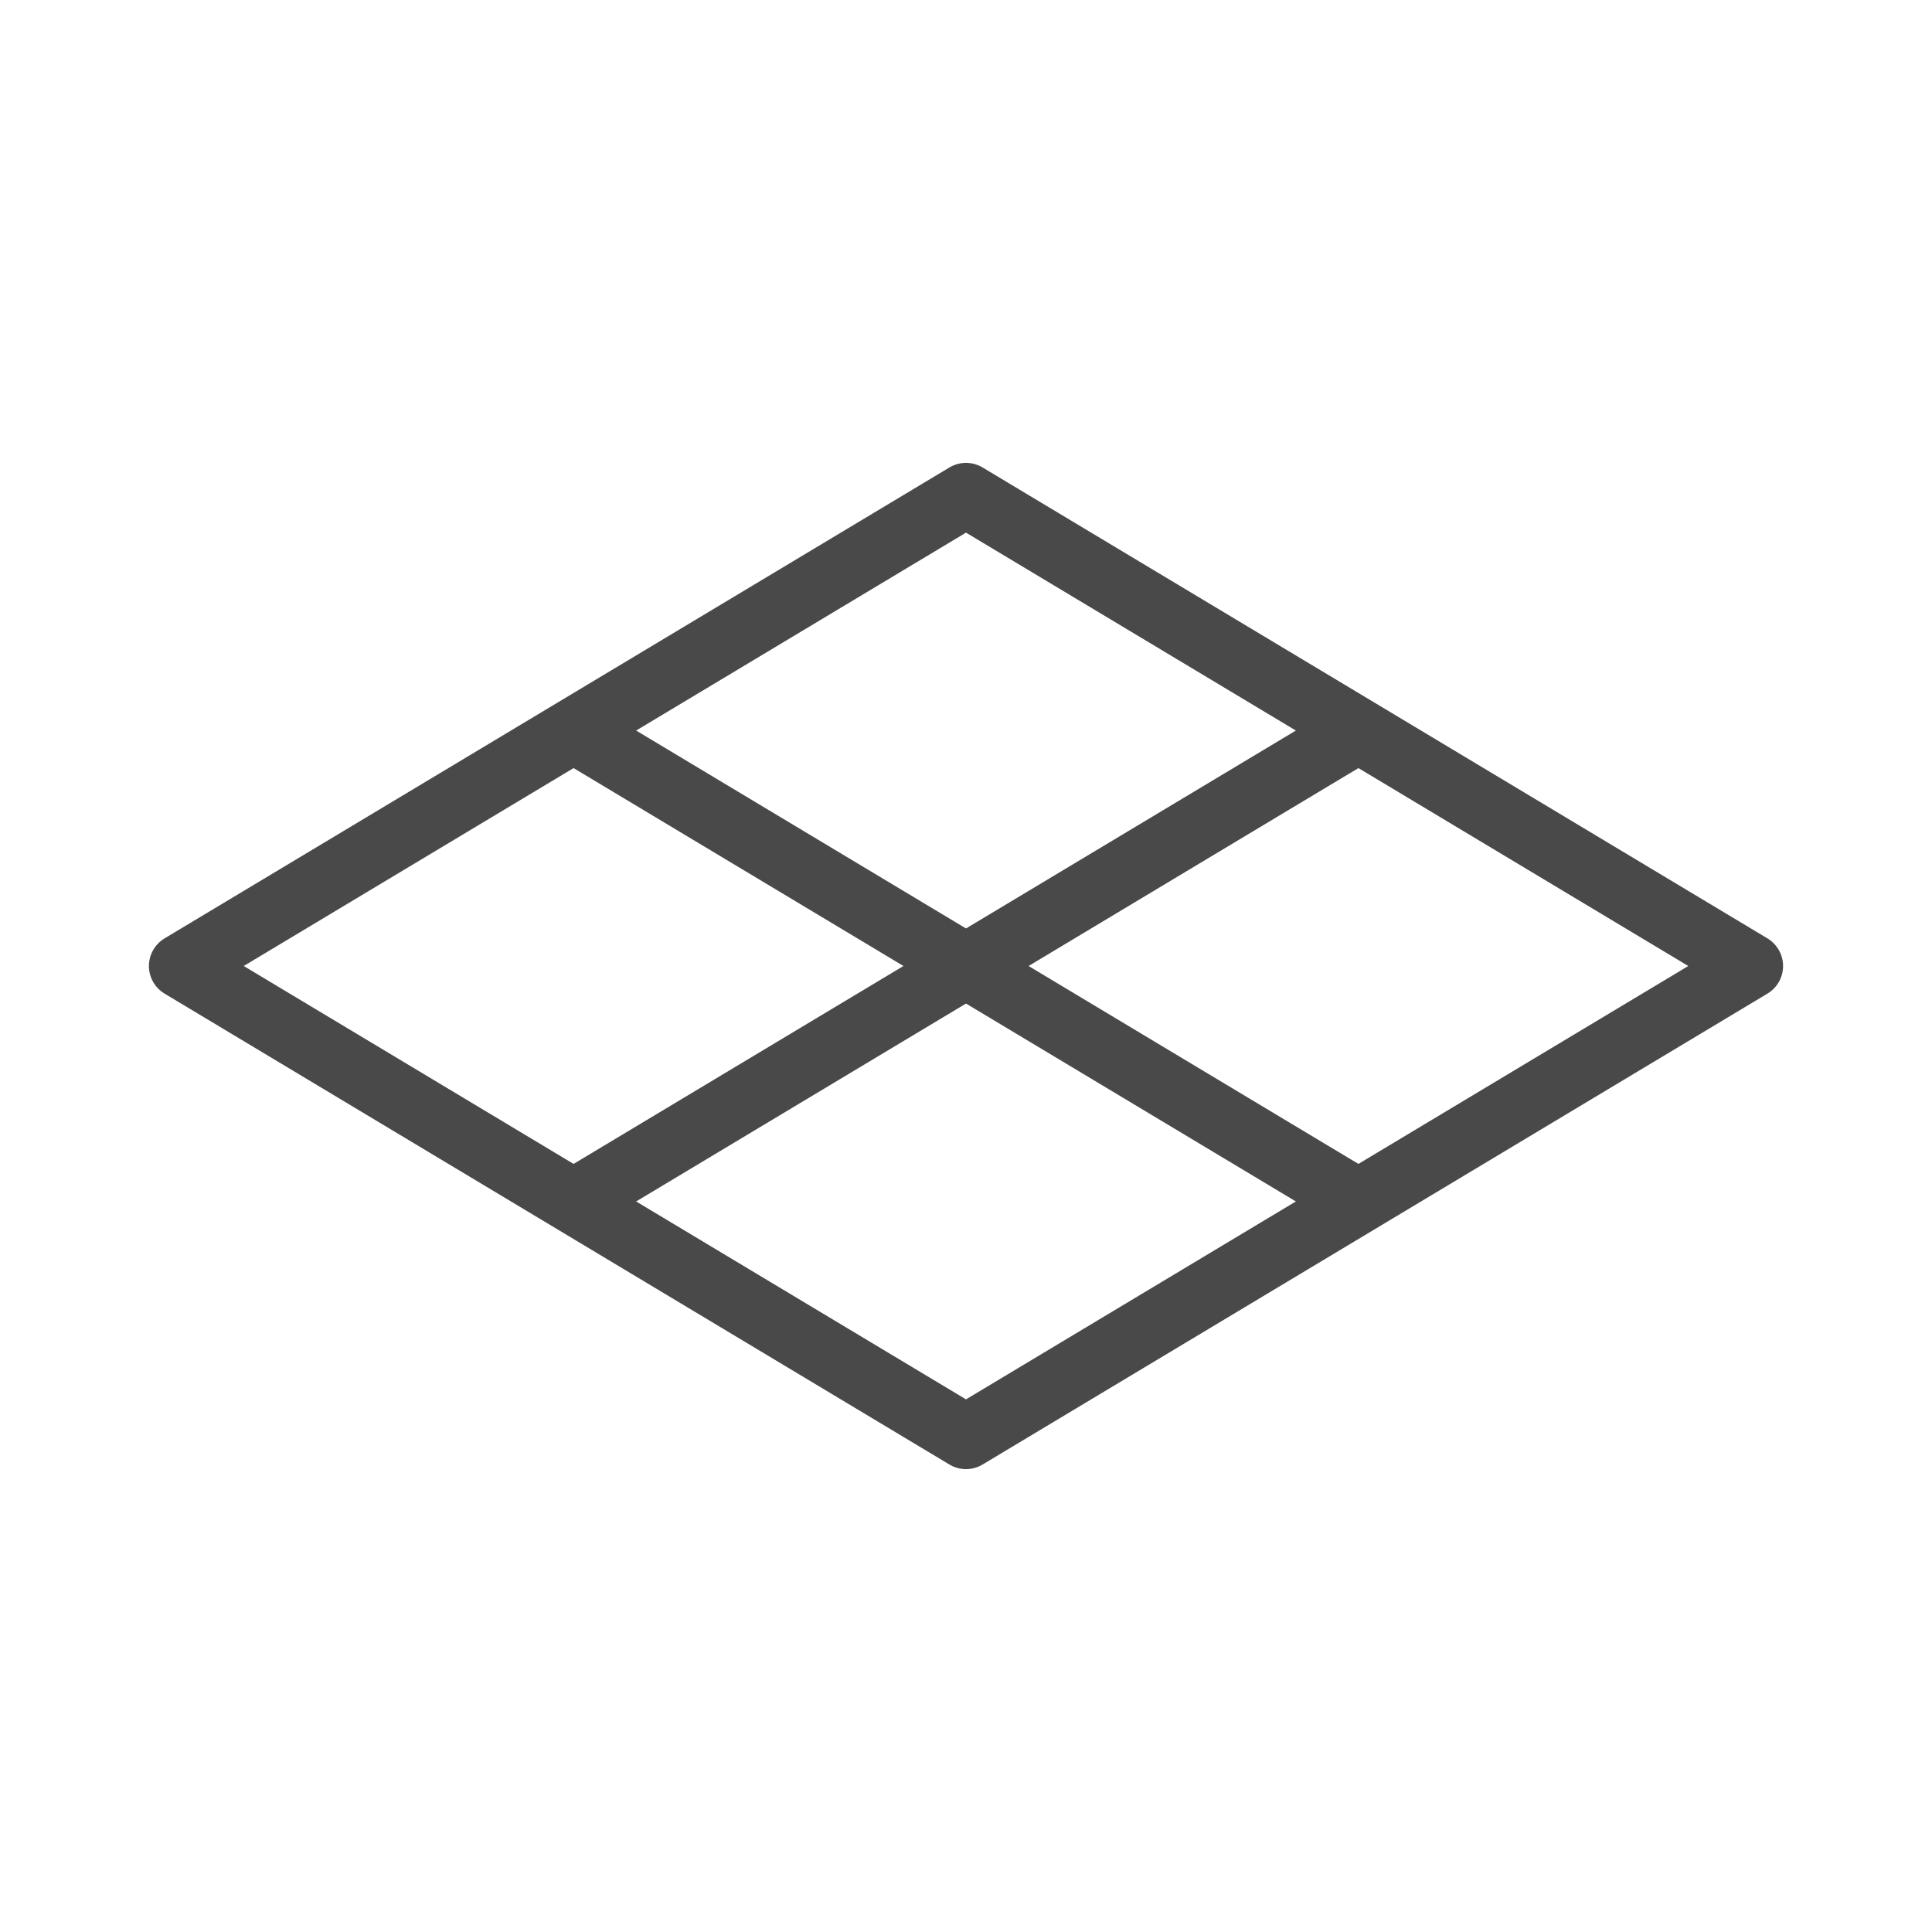
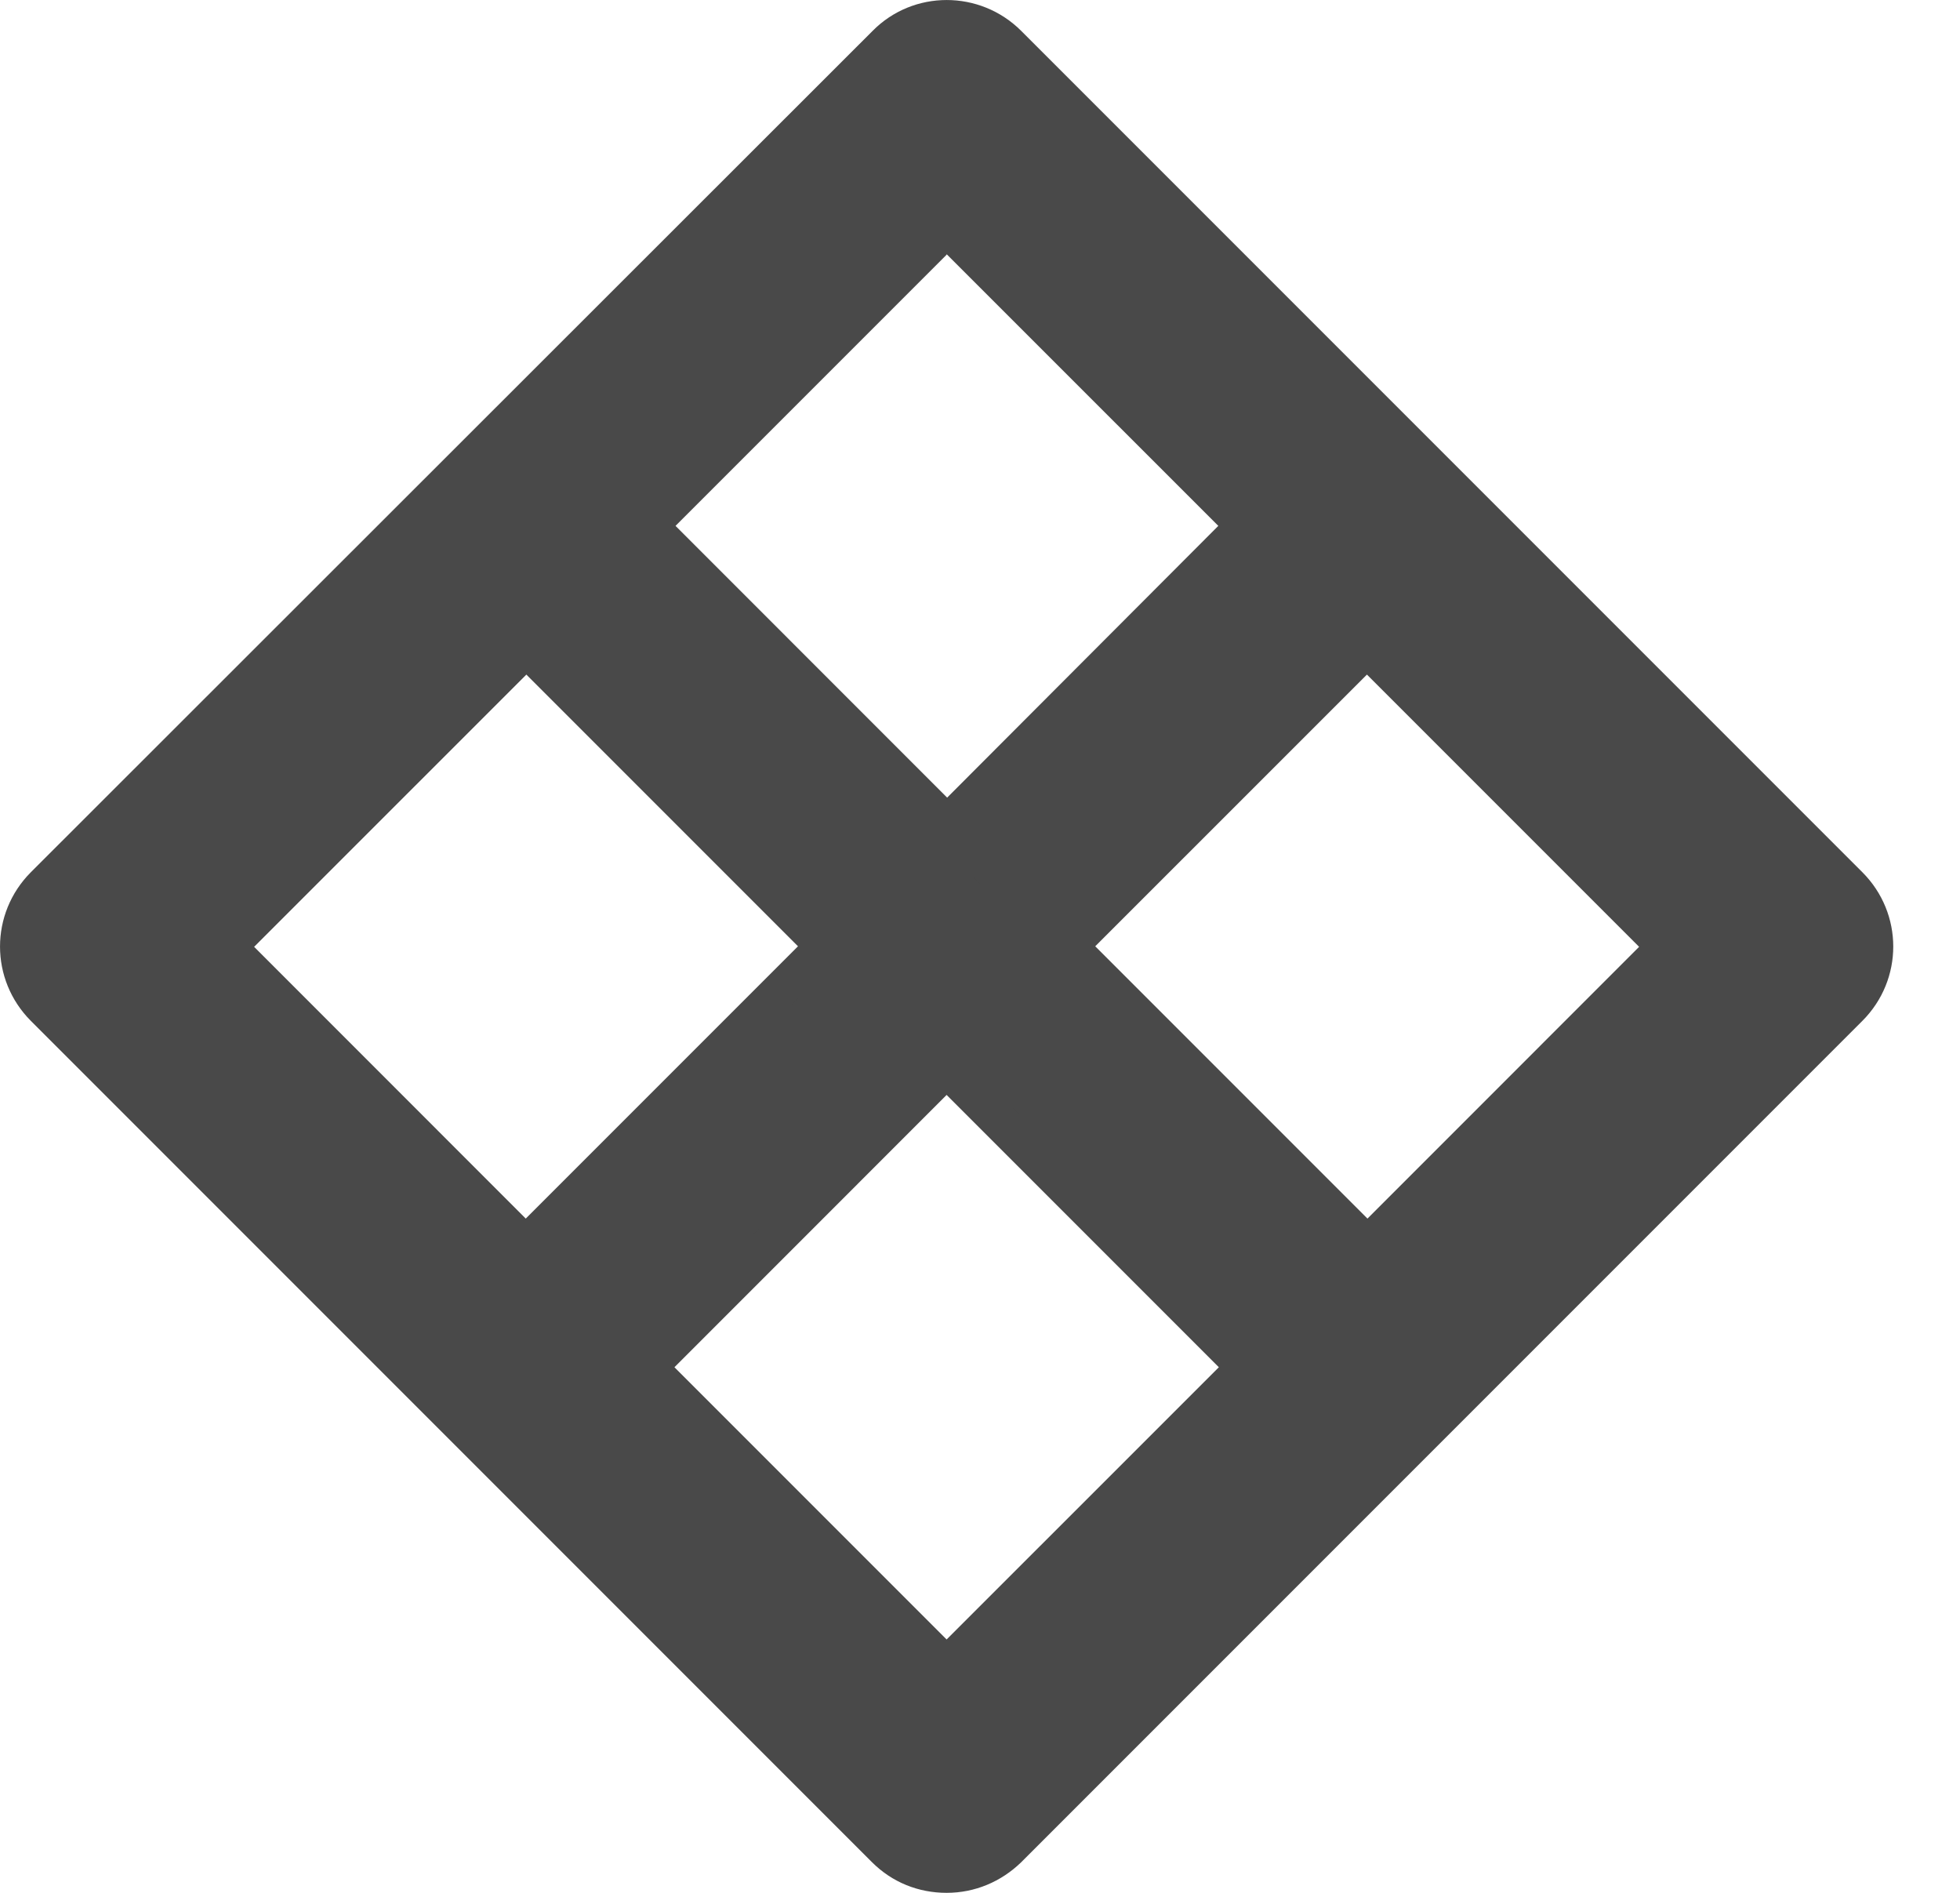
- <svg xmlns="http://www.w3.org/2000/svg" version="1.2" overflow="visible" preserveAspectRatio="none" viewBox="0 0 32 32" xml:space="preserve" y="0px" x="0px" id="Layer_1_1643393176127" width="30" height="30">
-   <g transform="translate(1, 1)">
-     <style type="text/css">
- 	.st0_1643393176127{fill:none;stroke:#494949;stroke-linecap:round;stroke-linejoin:round;stroke-miterlimit:10;}
- 	.st1_1643393176127{fill:none;stroke:#494949;stroke-miterlimit:10;}
- </style>
-     <polygon points="28,15 15,7.2 2,15 15,22.8" class="st0_1643393176127" vector-effect="non-scaling-stroke" />
-     <line y2="11.1" x2="21.5" y1="18.9" x1="8.5" class="st1_1643393176127" vector-effect="non-scaling-stroke" />
-     <line y2="18.9" x2="21.5" y1="11.1" x1="8.5" class="st1_1643393176127" vector-effect="non-scaling-stroke" />
-   </g>
+ <svg xmlns="http://www.w3.org/2000/svg" width="29" height="28" viewBox="0 0 29 28" fill="none">
+   <path d="M27.555 12.902L15.11 0.457C14.5 -0.152 13.512 -0.152 12.911 0.457L0.457 12.902C-0.152 13.512 -0.152 14.492 0.457 15.102L12.902 27.547C13.199 27.843 13.586 28 14.006 28C14.426 28 14.813 27.835 15.11 27.547L27.555 15.102C28.165 14.492 28.165 13.512 27.555 12.902ZM14.006 3.76L18.026 7.779L14.014 11.799L9.995 7.779L14.006 3.768V3.76ZM3.76 14.006L7.788 9.979L11.807 13.998L7.779 18.026L3.76 14.006ZM14.006 24.252L9.979 20.225L14.006 16.197L18.034 20.225L14.006 24.252ZM20.233 18.026L16.205 13.998L20.225 9.979L24.252 14.006L20.233 18.026Z" fill="#494949" />
+   <path d="M7.007 20.988L20.993 6.988" stroke="#494949" stroke-width="2" stroke-miterlimit="10" />
+   <path d="M7.007 6.988L20.993 20.988" stroke="#494949" stroke-width="2" stroke-miterlimit="10" />
</svg>
